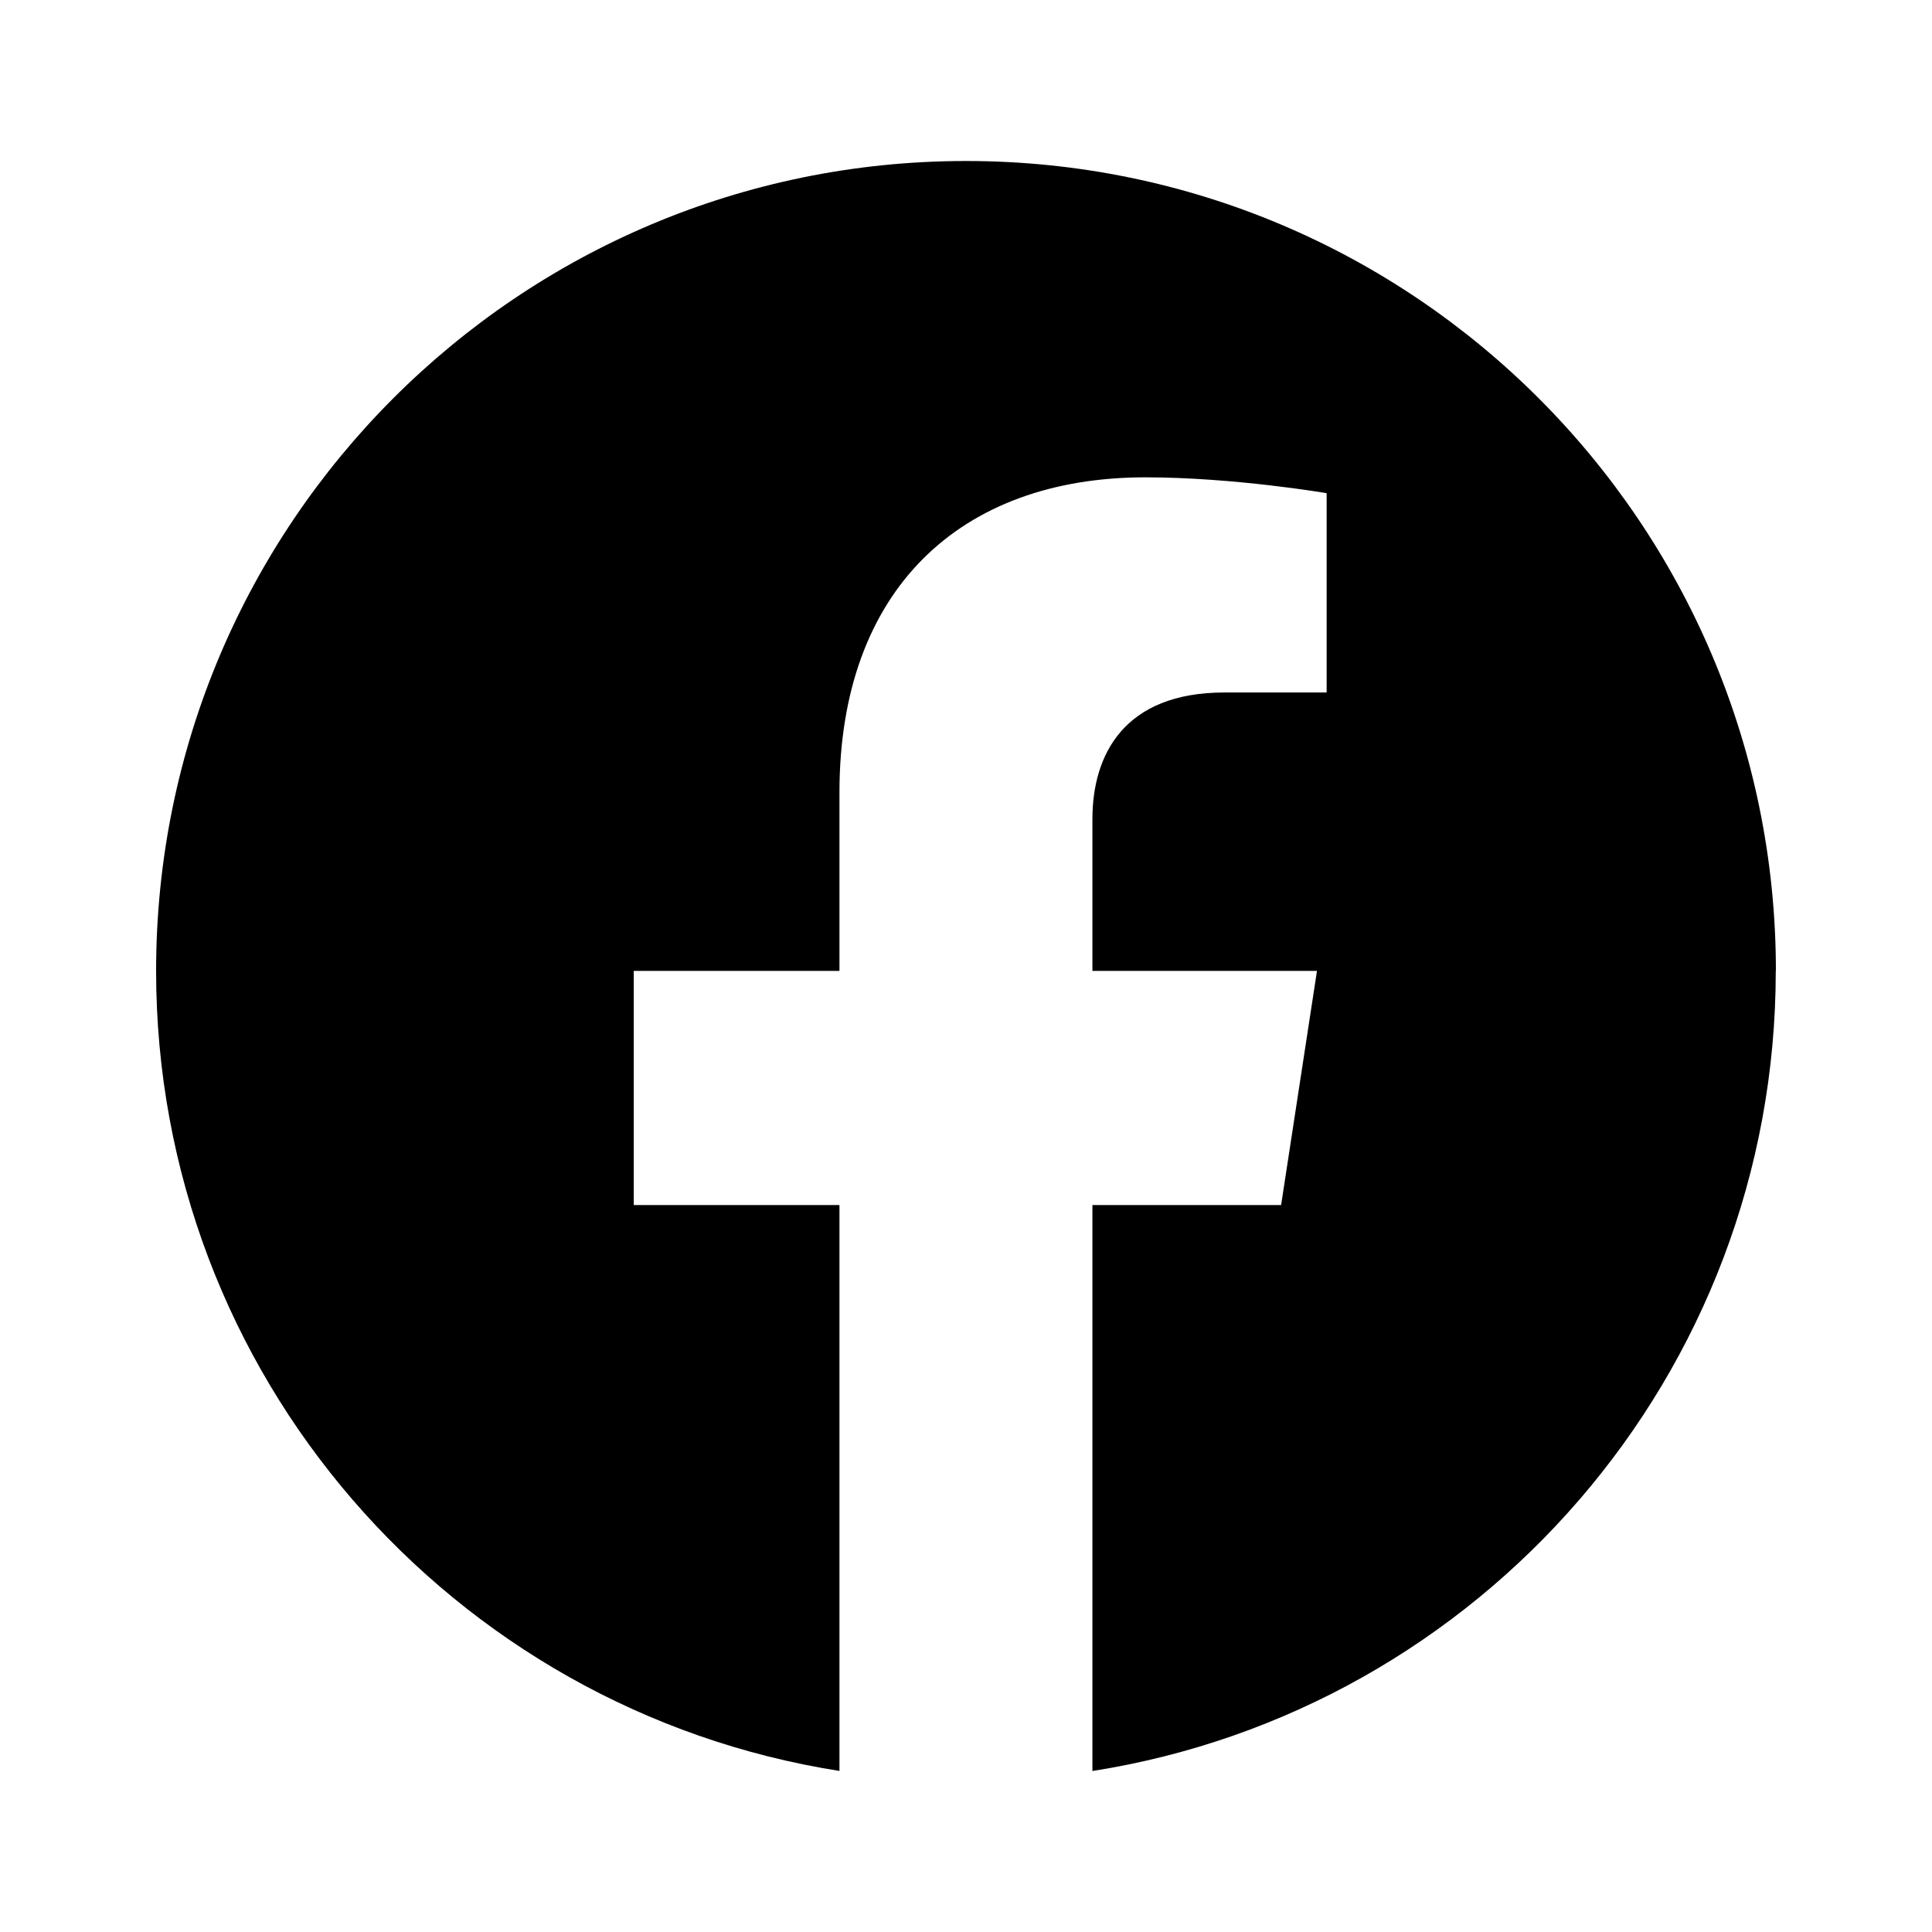
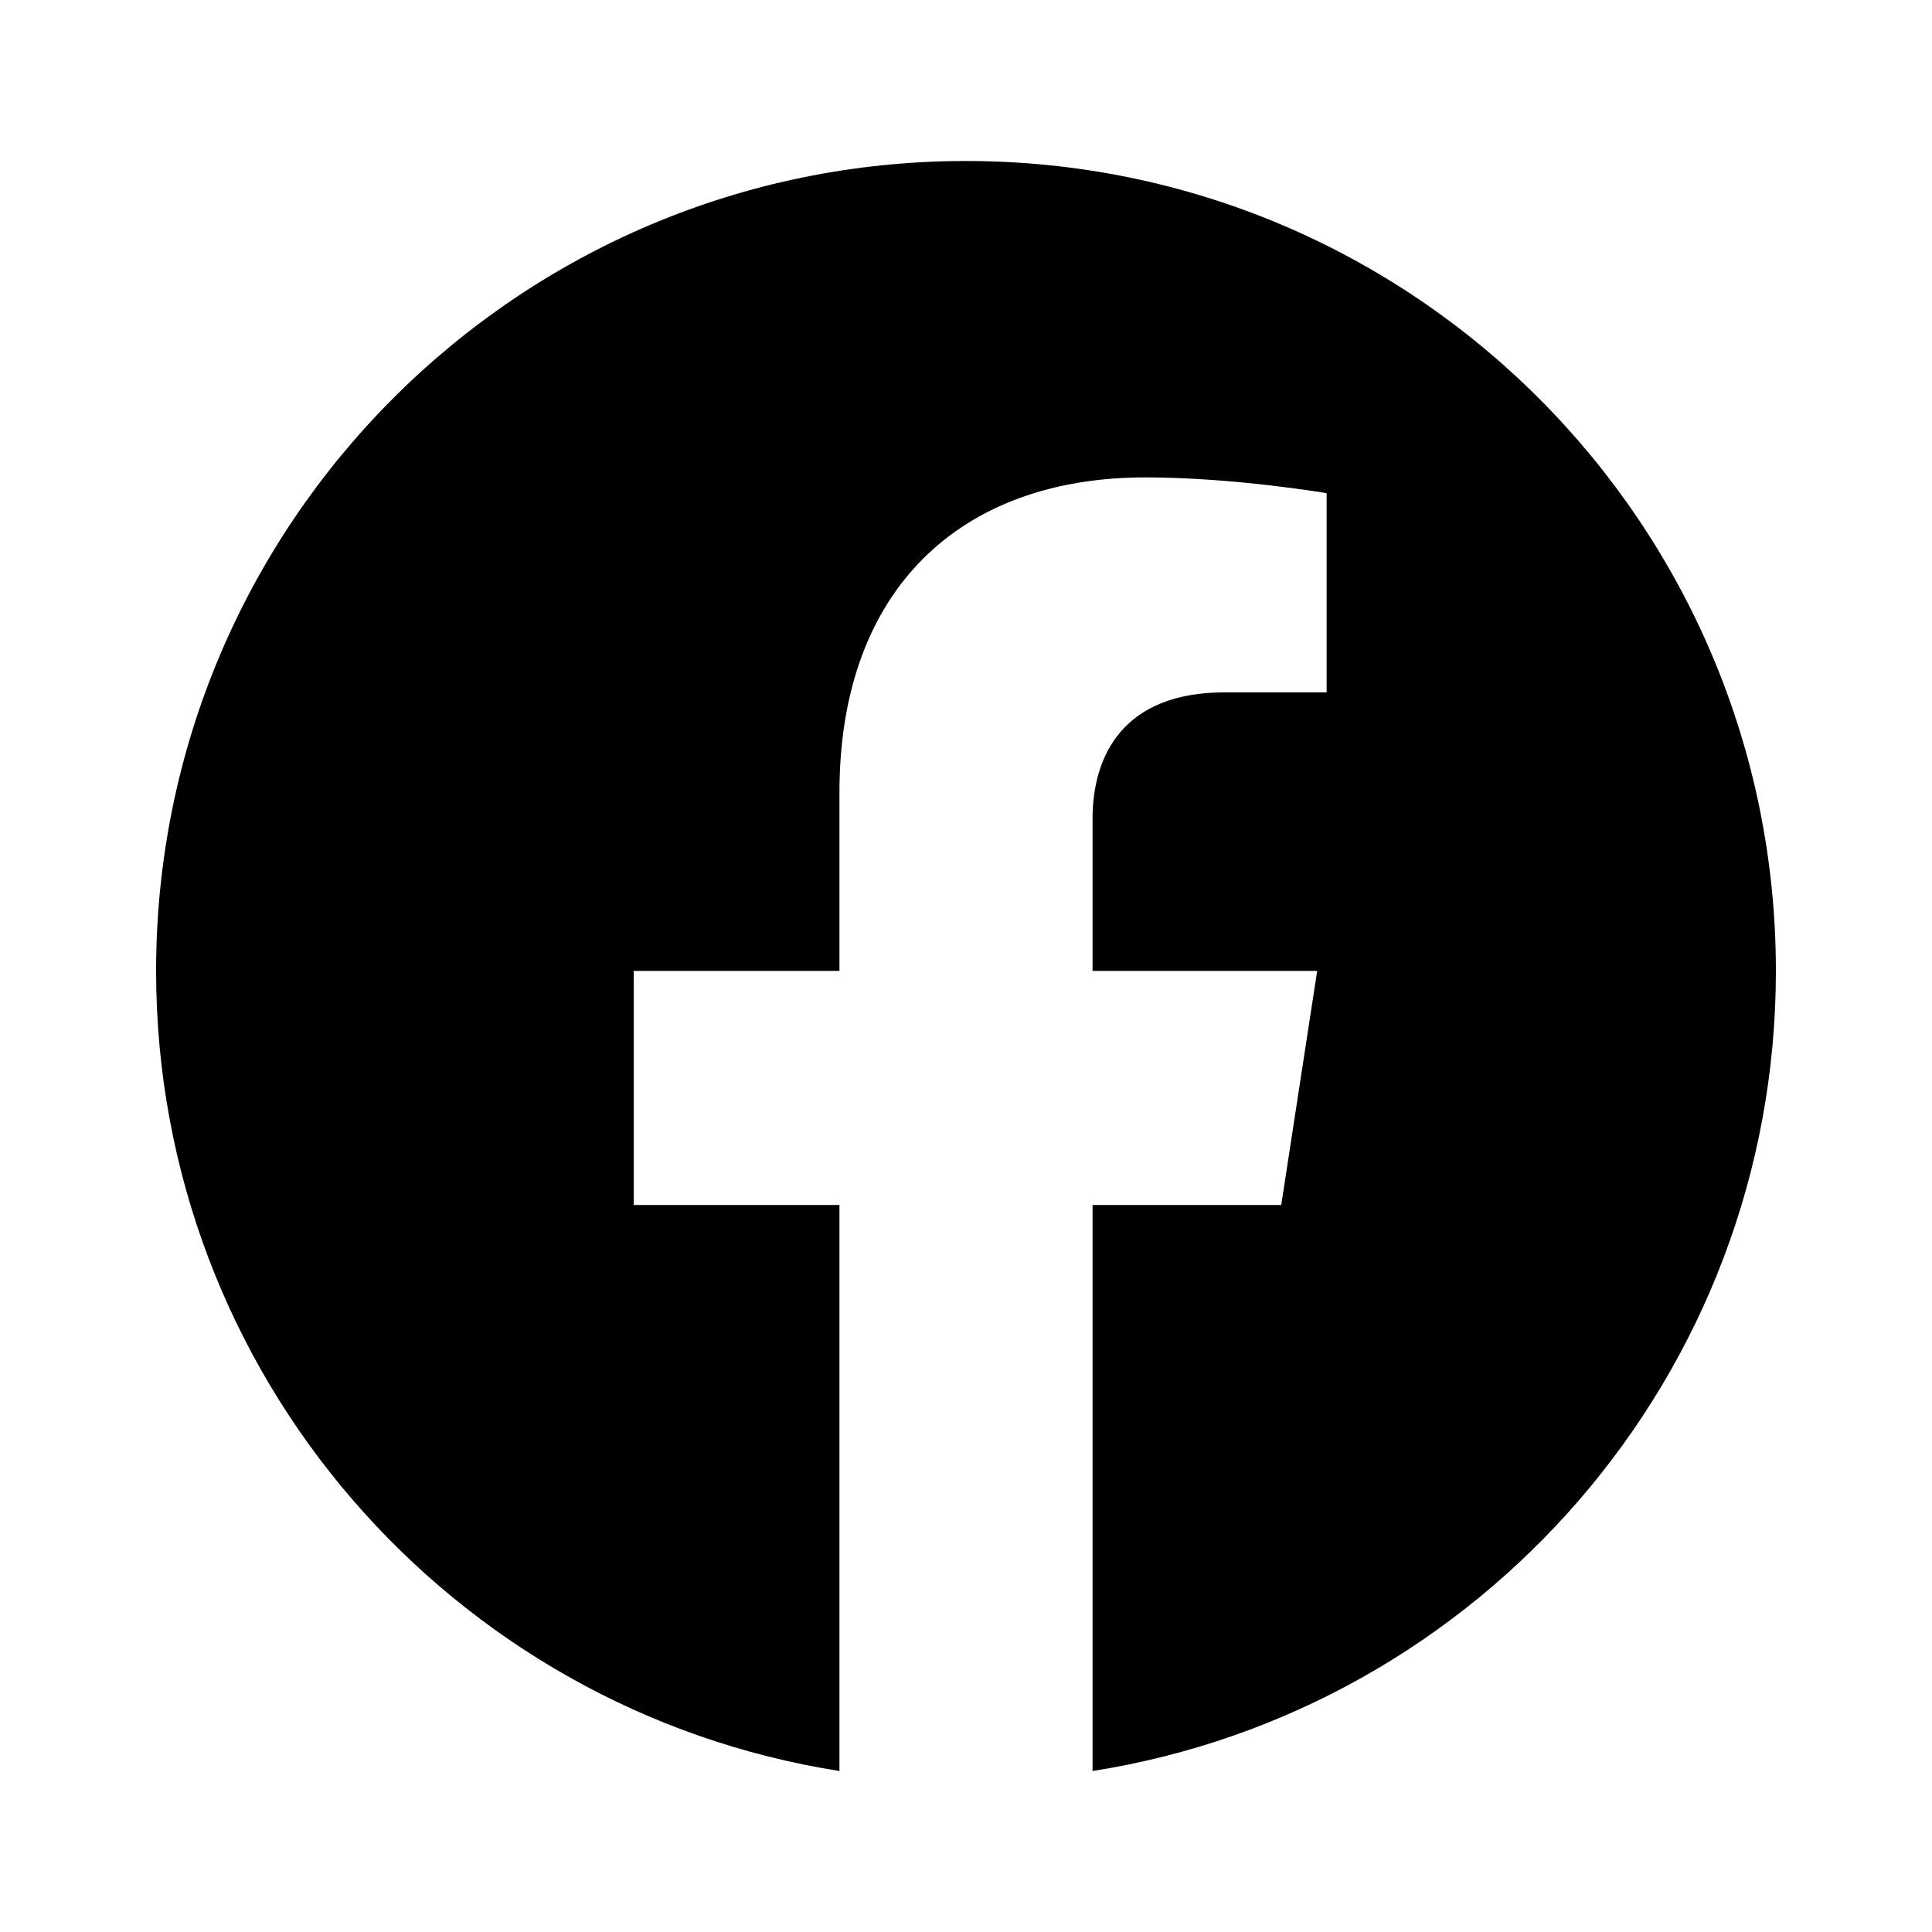
<svg xmlns="http://www.w3.org/2000/svg" id="Layer_1" data-name="Layer 1" viewBox="0 0 300 300">
  <defs>
    <style>
      .cls-1 {
-         fill-rule: evenodd;
+         fill: #000;
        stroke-width: 0px;
      }
    </style>
  </defs>
-   <path class="cls-1" d="M275.76,150.76c0-69.45-56.31-125.76-125.76-125.76S24.24,81.31,24.24,150.76c0,62.77,45.98,114.79,106.11,124.23v-87.87h-31.94v-36.36h31.94v-27.71c0-31.51,18.78-48.93,47.5-48.93,13.76,0,28.15,2.46,28.15,2.46v30.95h-15.87c-15.61,0-20.5,9.69-20.5,19.65v23.58h34.87l-5.57,36.36h-29.3v87.88c60.13-9.44,106.11-61.46,106.11-124.24h0Z" />
+   <path class="cls-1" d="M275.76,150.76c0-69.47-56.29-125.76-125.76-125.76S24.24,81.29,24.24,150.76c0,62.77,45.99,114.8,106.11,124.24v-87.89h-31.95v-36.35h31.95v-27.71c0-31.52,18.76-48.92,47.5-48.92,13.76,0,28.15,2.45,28.15,2.45v30.93h-15.86c-15.62,0-20.49,9.7-20.49,19.64v23.61h34.88l-5.58,36.35h-29.3v87.89c60.12-9.44,106.11-61.47,106.11-124.24h0Z" />
</svg>
